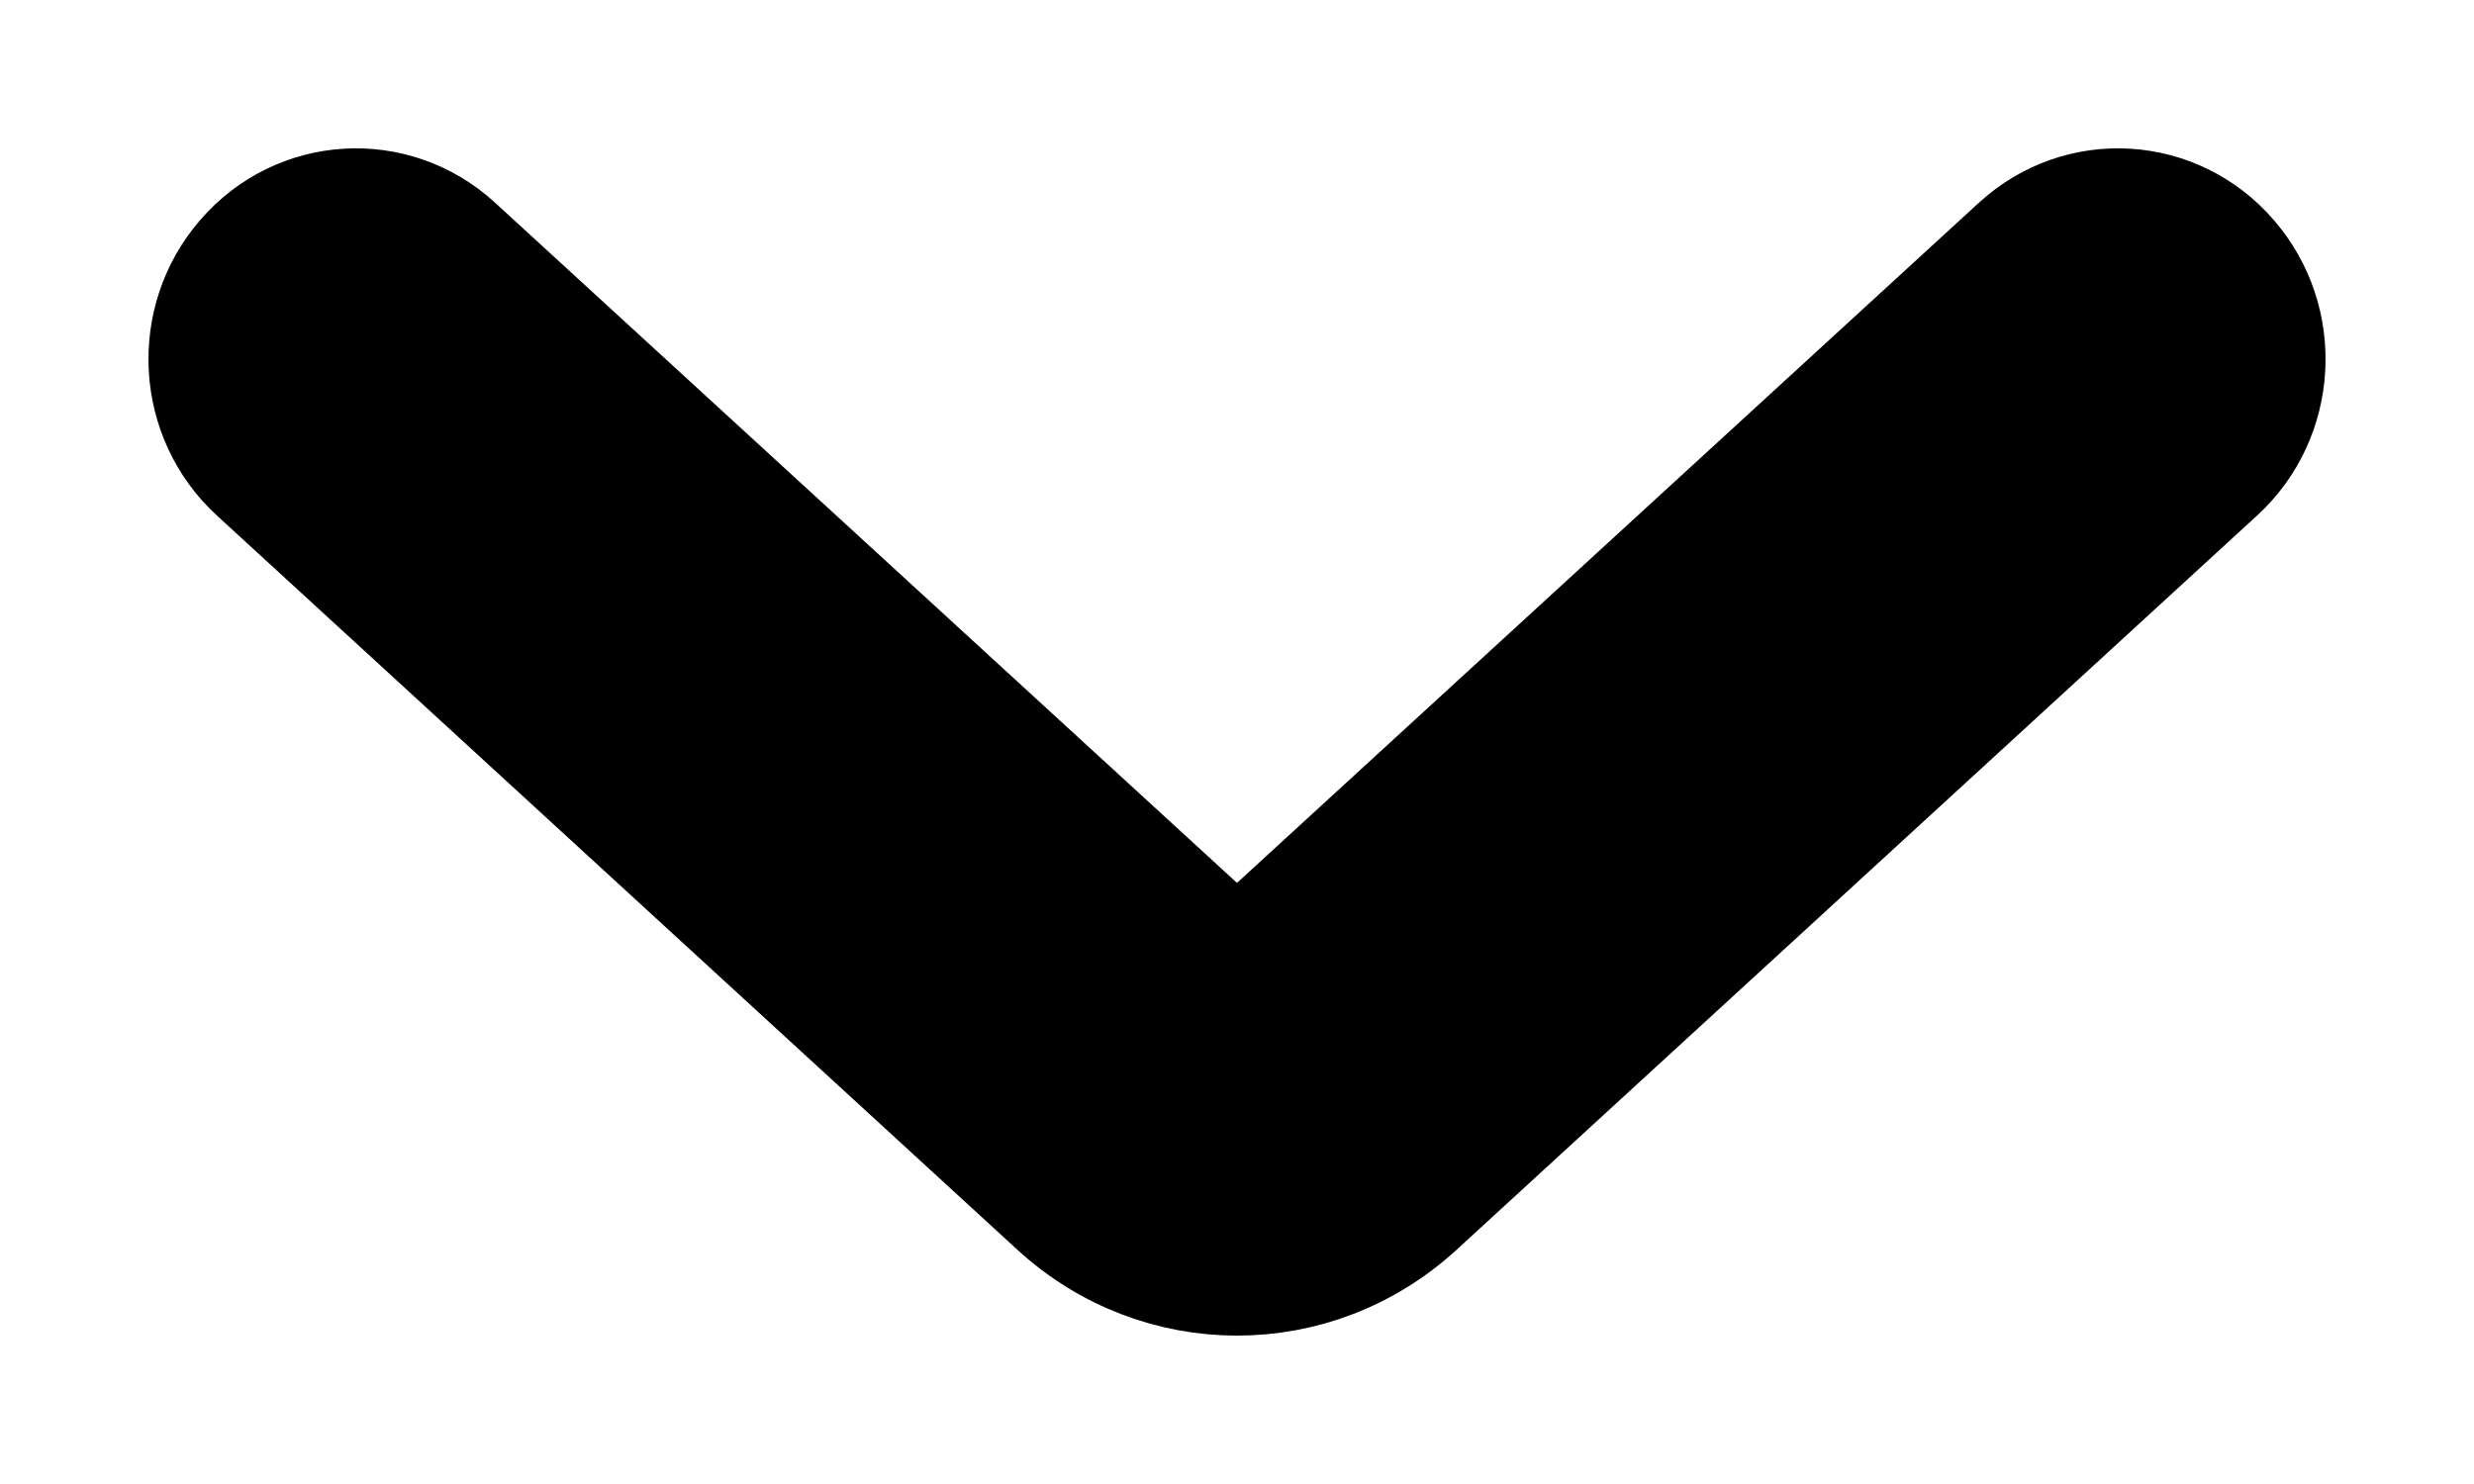
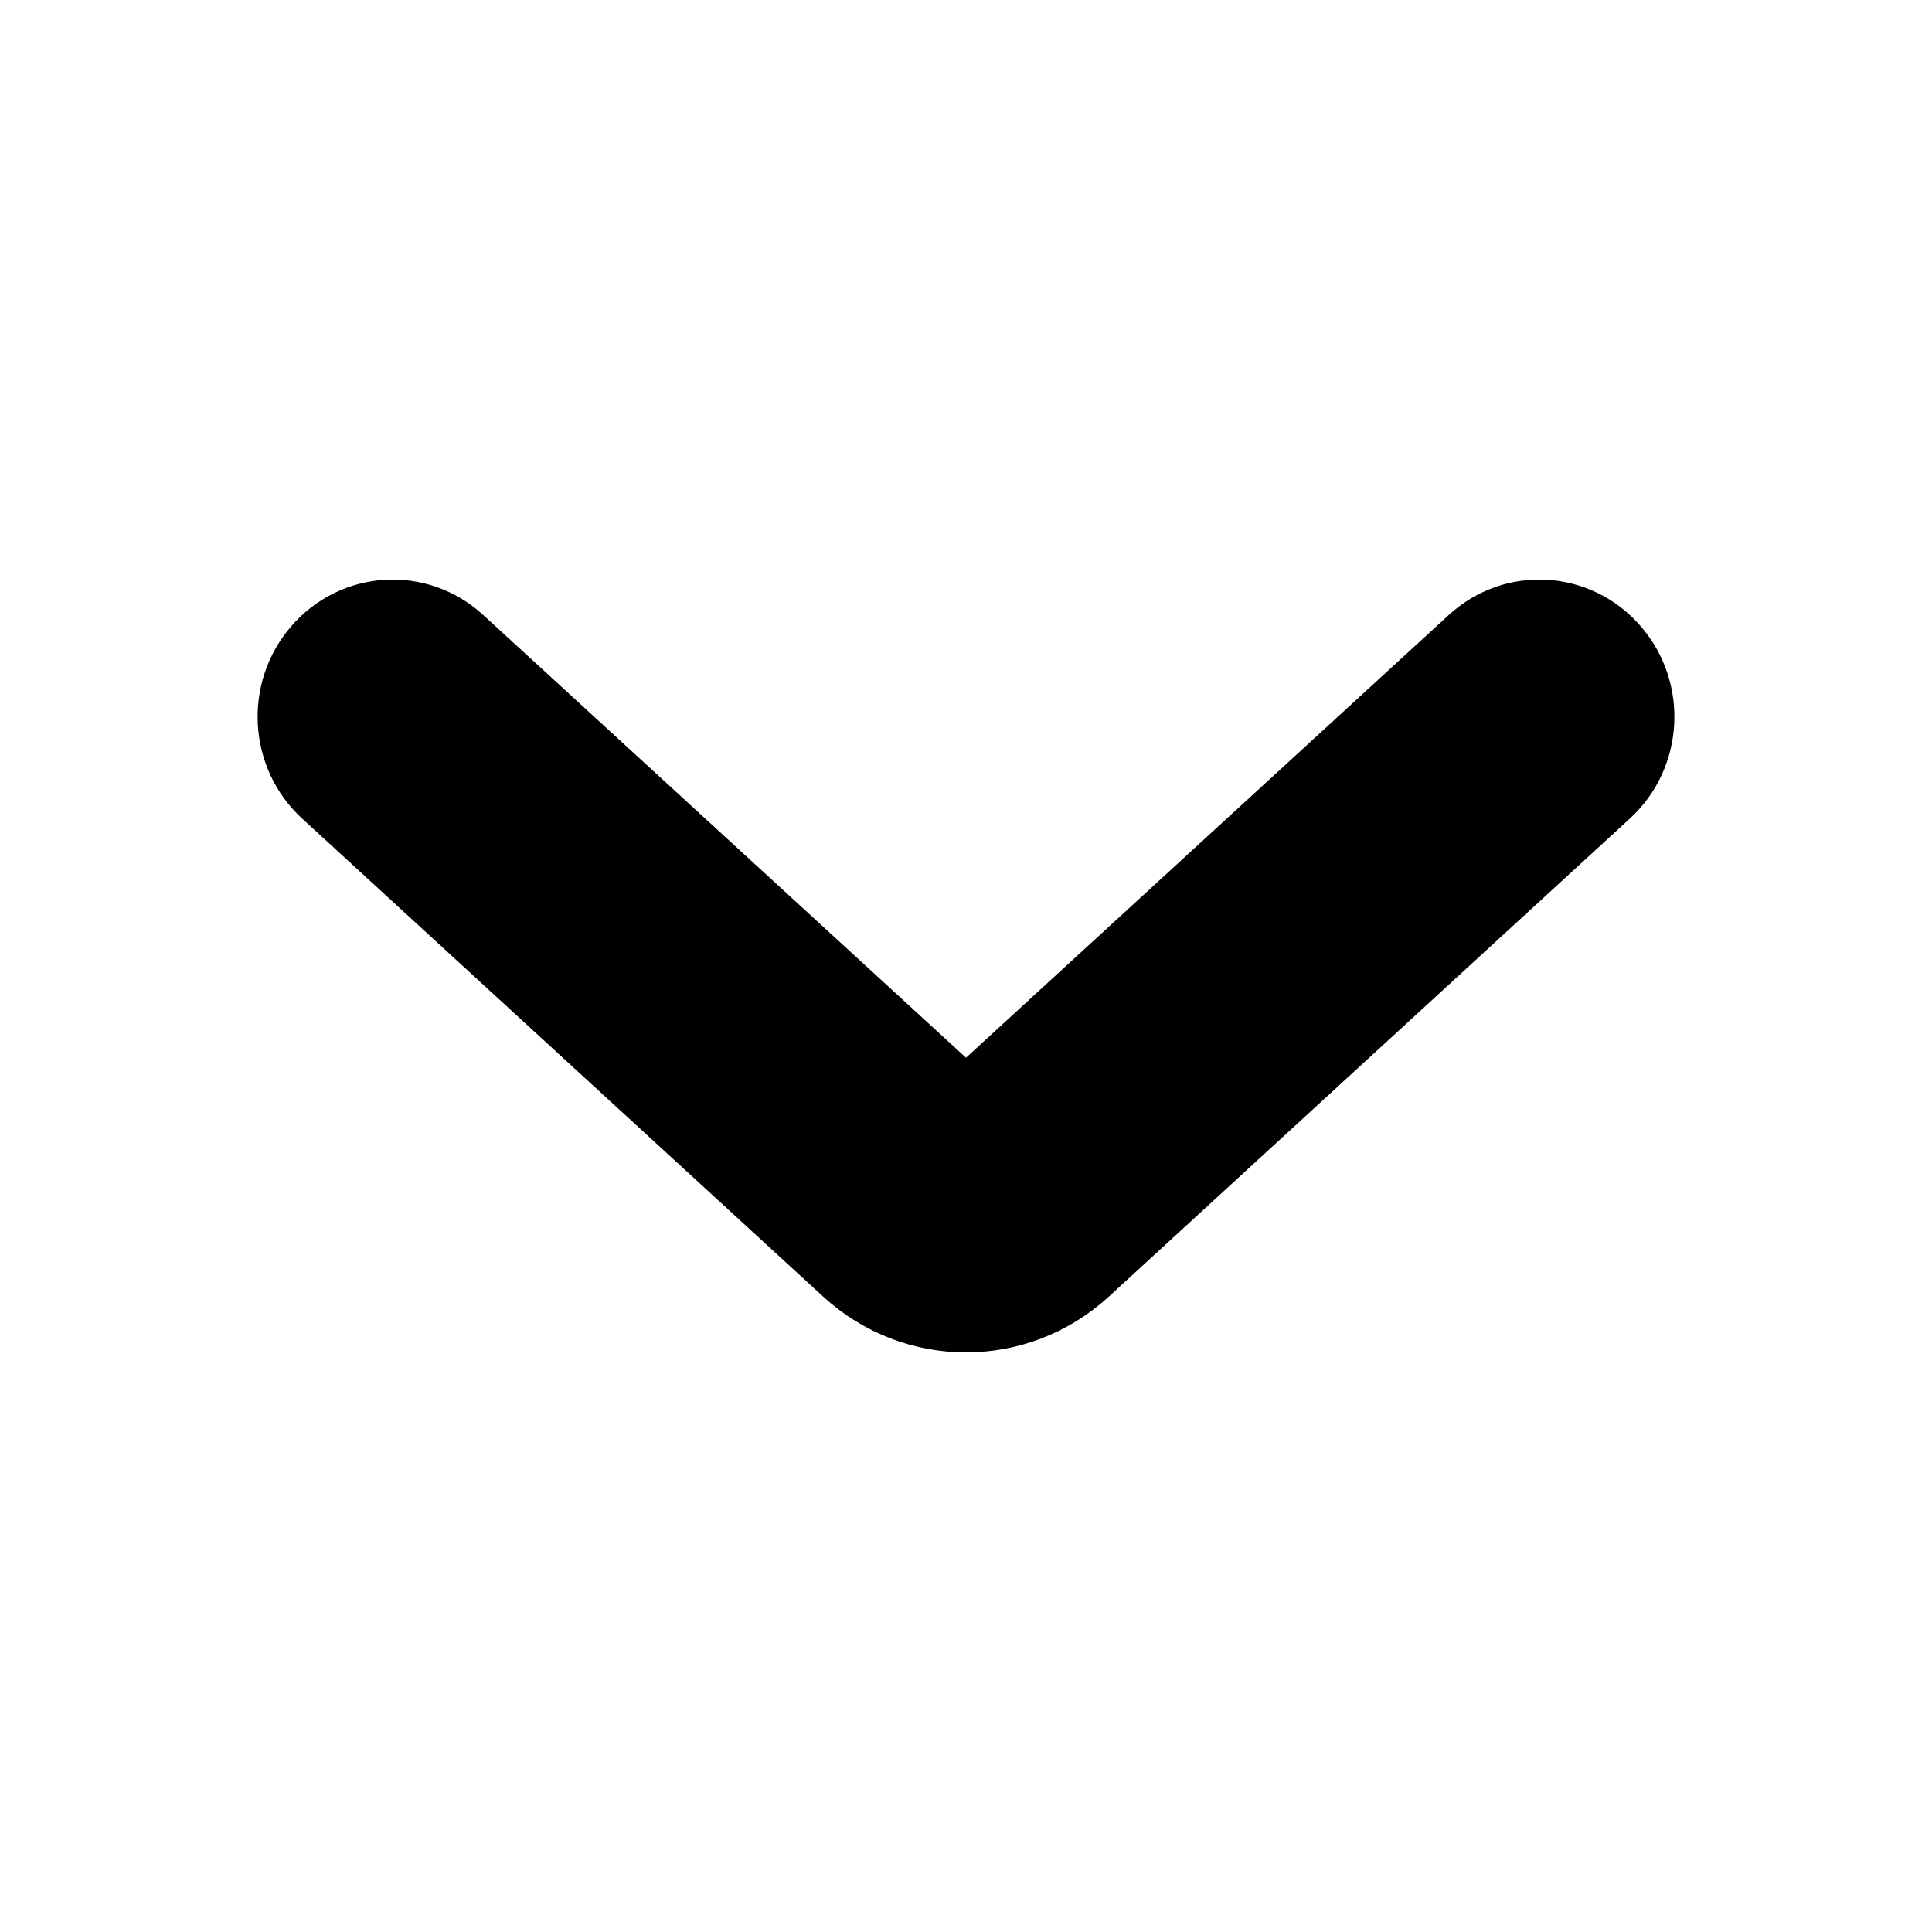
- <svg xmlns="http://www.w3.org/2000/svg" width="10" height="6" viewBox="0 0 10 6" fill="none">
-   <path d="M1.866 0.967C1.601 0.724 1.194 0.749 0.96 1.021C0.728 1.289 0.751 1.698 1.012 1.937L4.248 4.906C4.676 5.298 5.324 5.298 5.752 4.906L8.988 1.937C9.249 1.698 9.272 1.289 9.04 1.021C8.806 0.749 8.399 0.724 8.134 0.967L5 3.841L1.866 0.967Z" fill="black" stroke="black" stroke-width="0.4" stroke-linecap="round" />
+ <svg xmlns="http://www.w3.org/2000/svg" width="12" height="12" viewBox="0 0 12 12" fill="none">
+   <path d="M2.866 3.967C2.601 3.724 2.194 3.749 1.96 4.021C1.728 4.289 1.751 4.698 2.012 4.937L5.248 7.906C5.676 8.298 6.324 8.298 6.752 7.906L9.988 4.937C10.249 4.698 10.272 4.289 10.04 4.021C9.806 3.749 9.399 3.724 9.134 3.967L6 6.841L2.866 3.967Z" fill="black" stroke="black" stroke-width="0.4" stroke-linecap="round" />
</svg>
